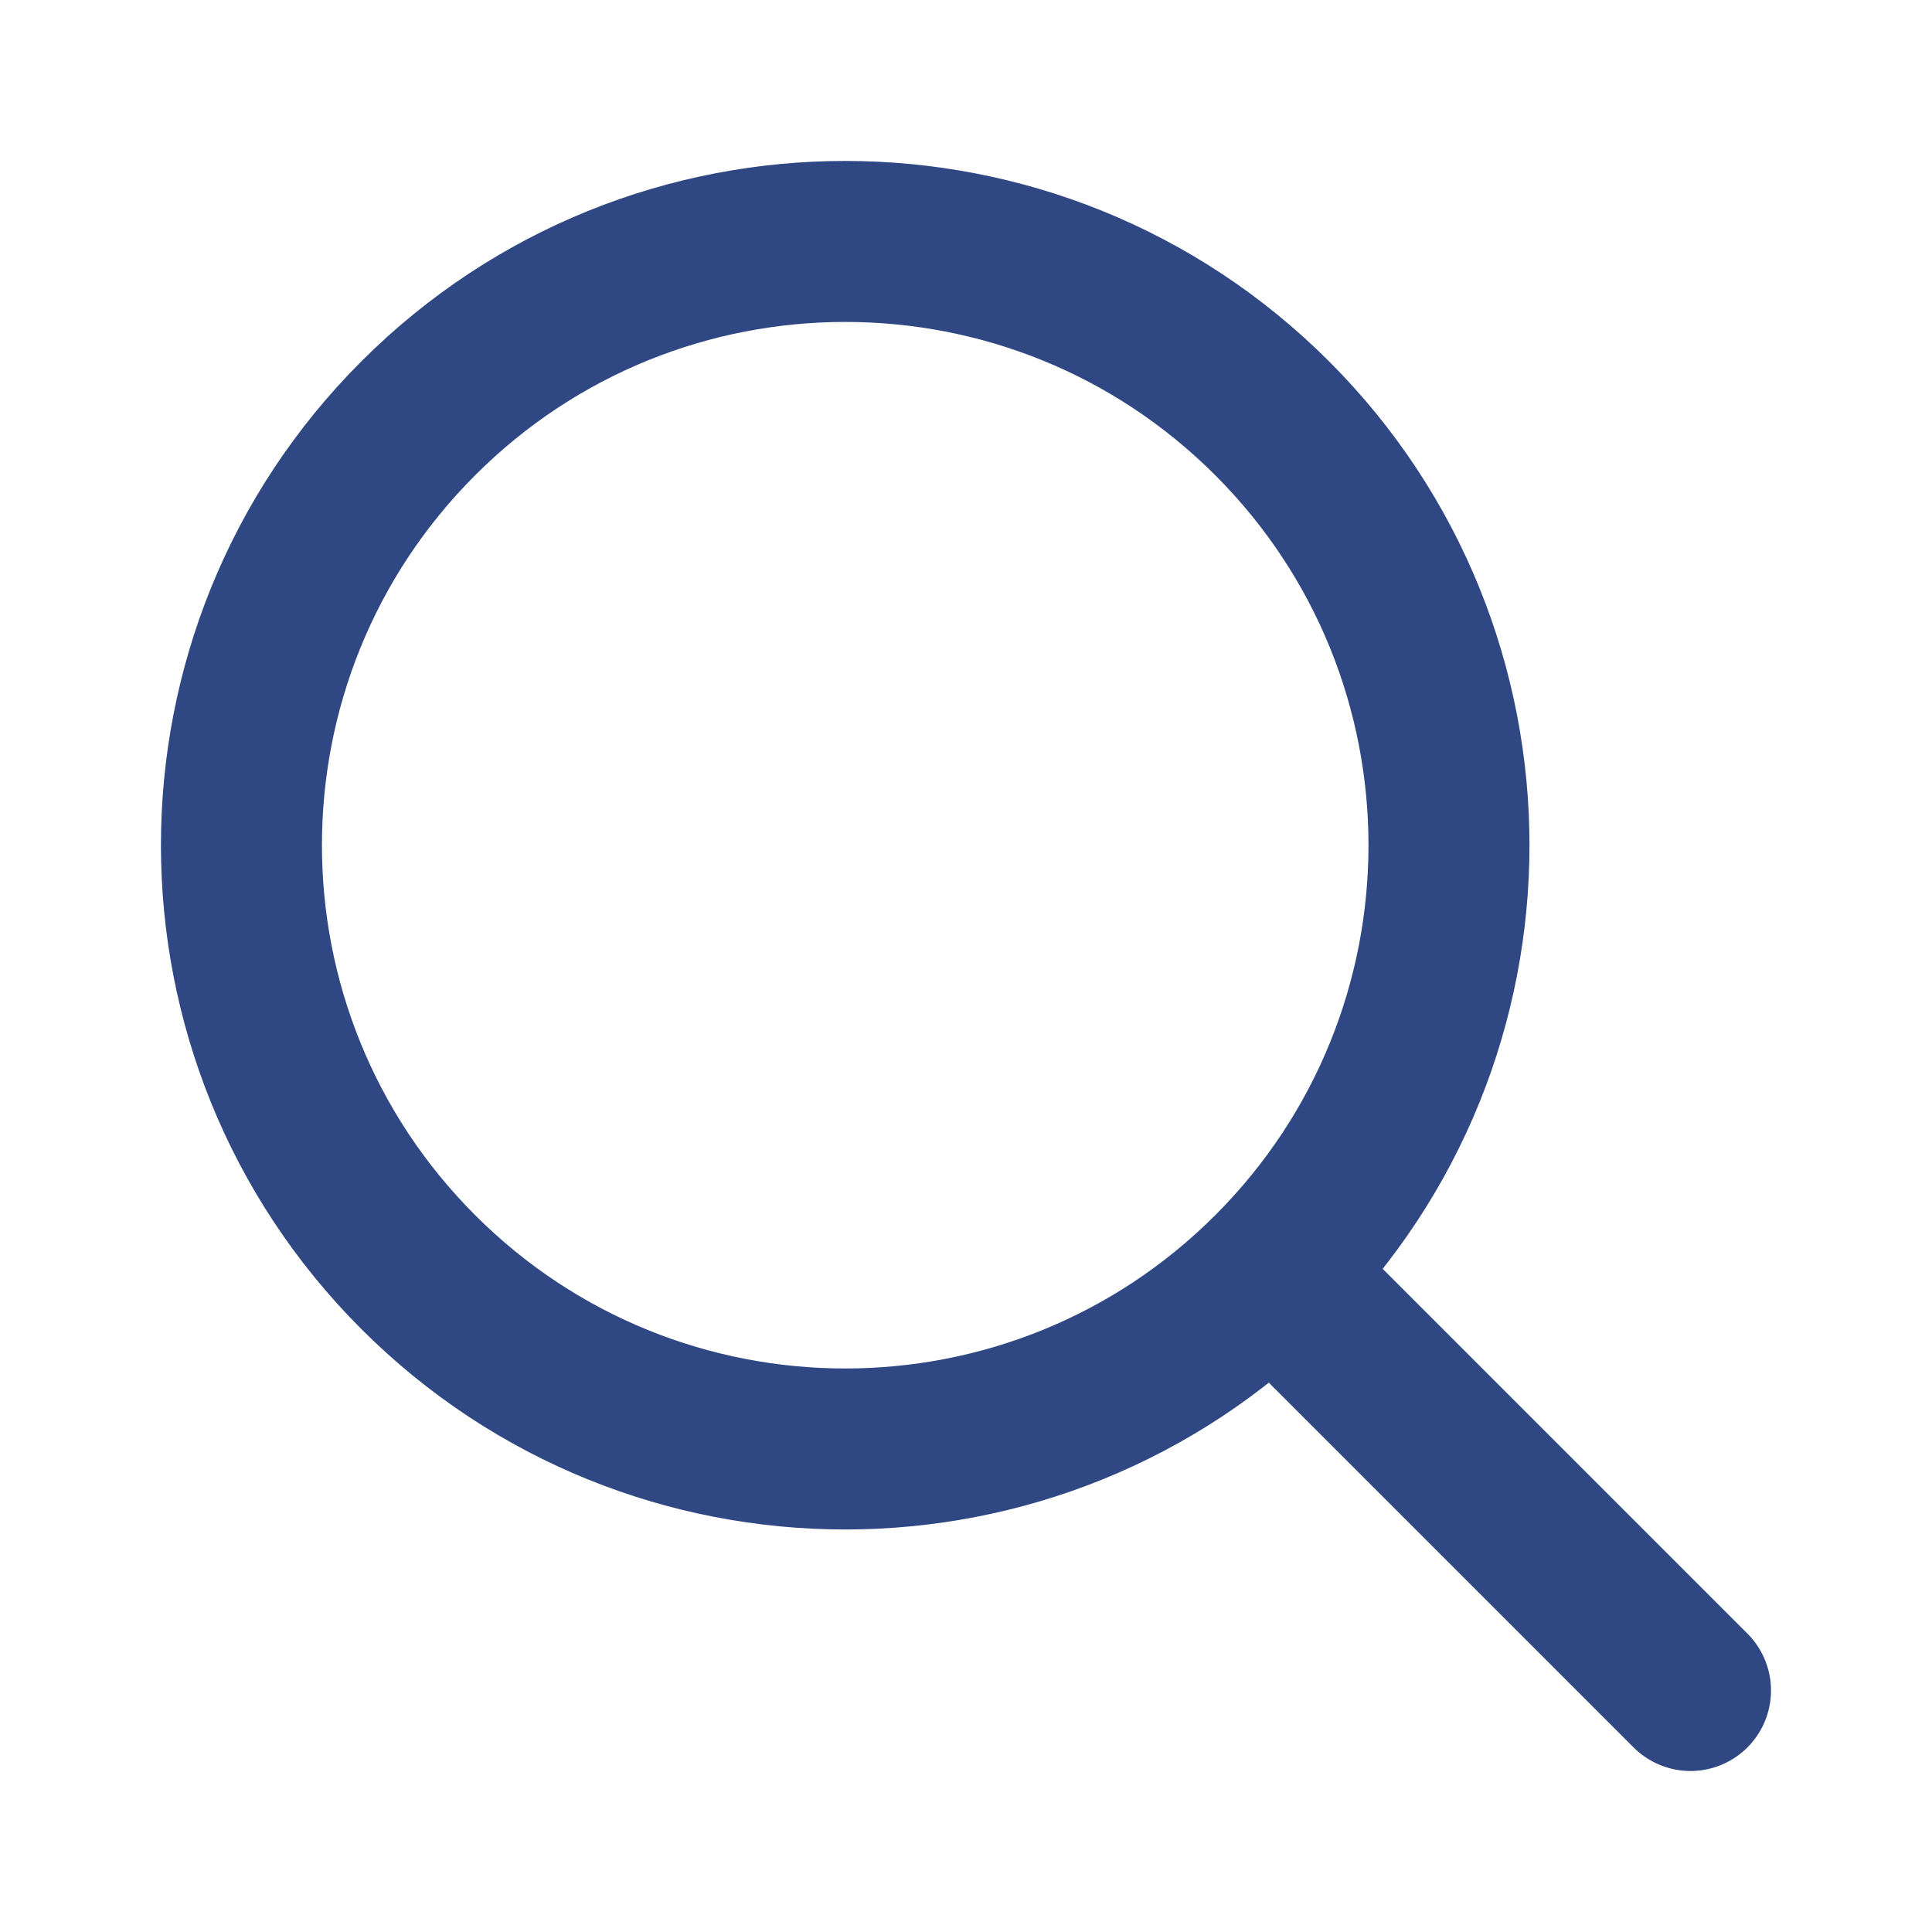
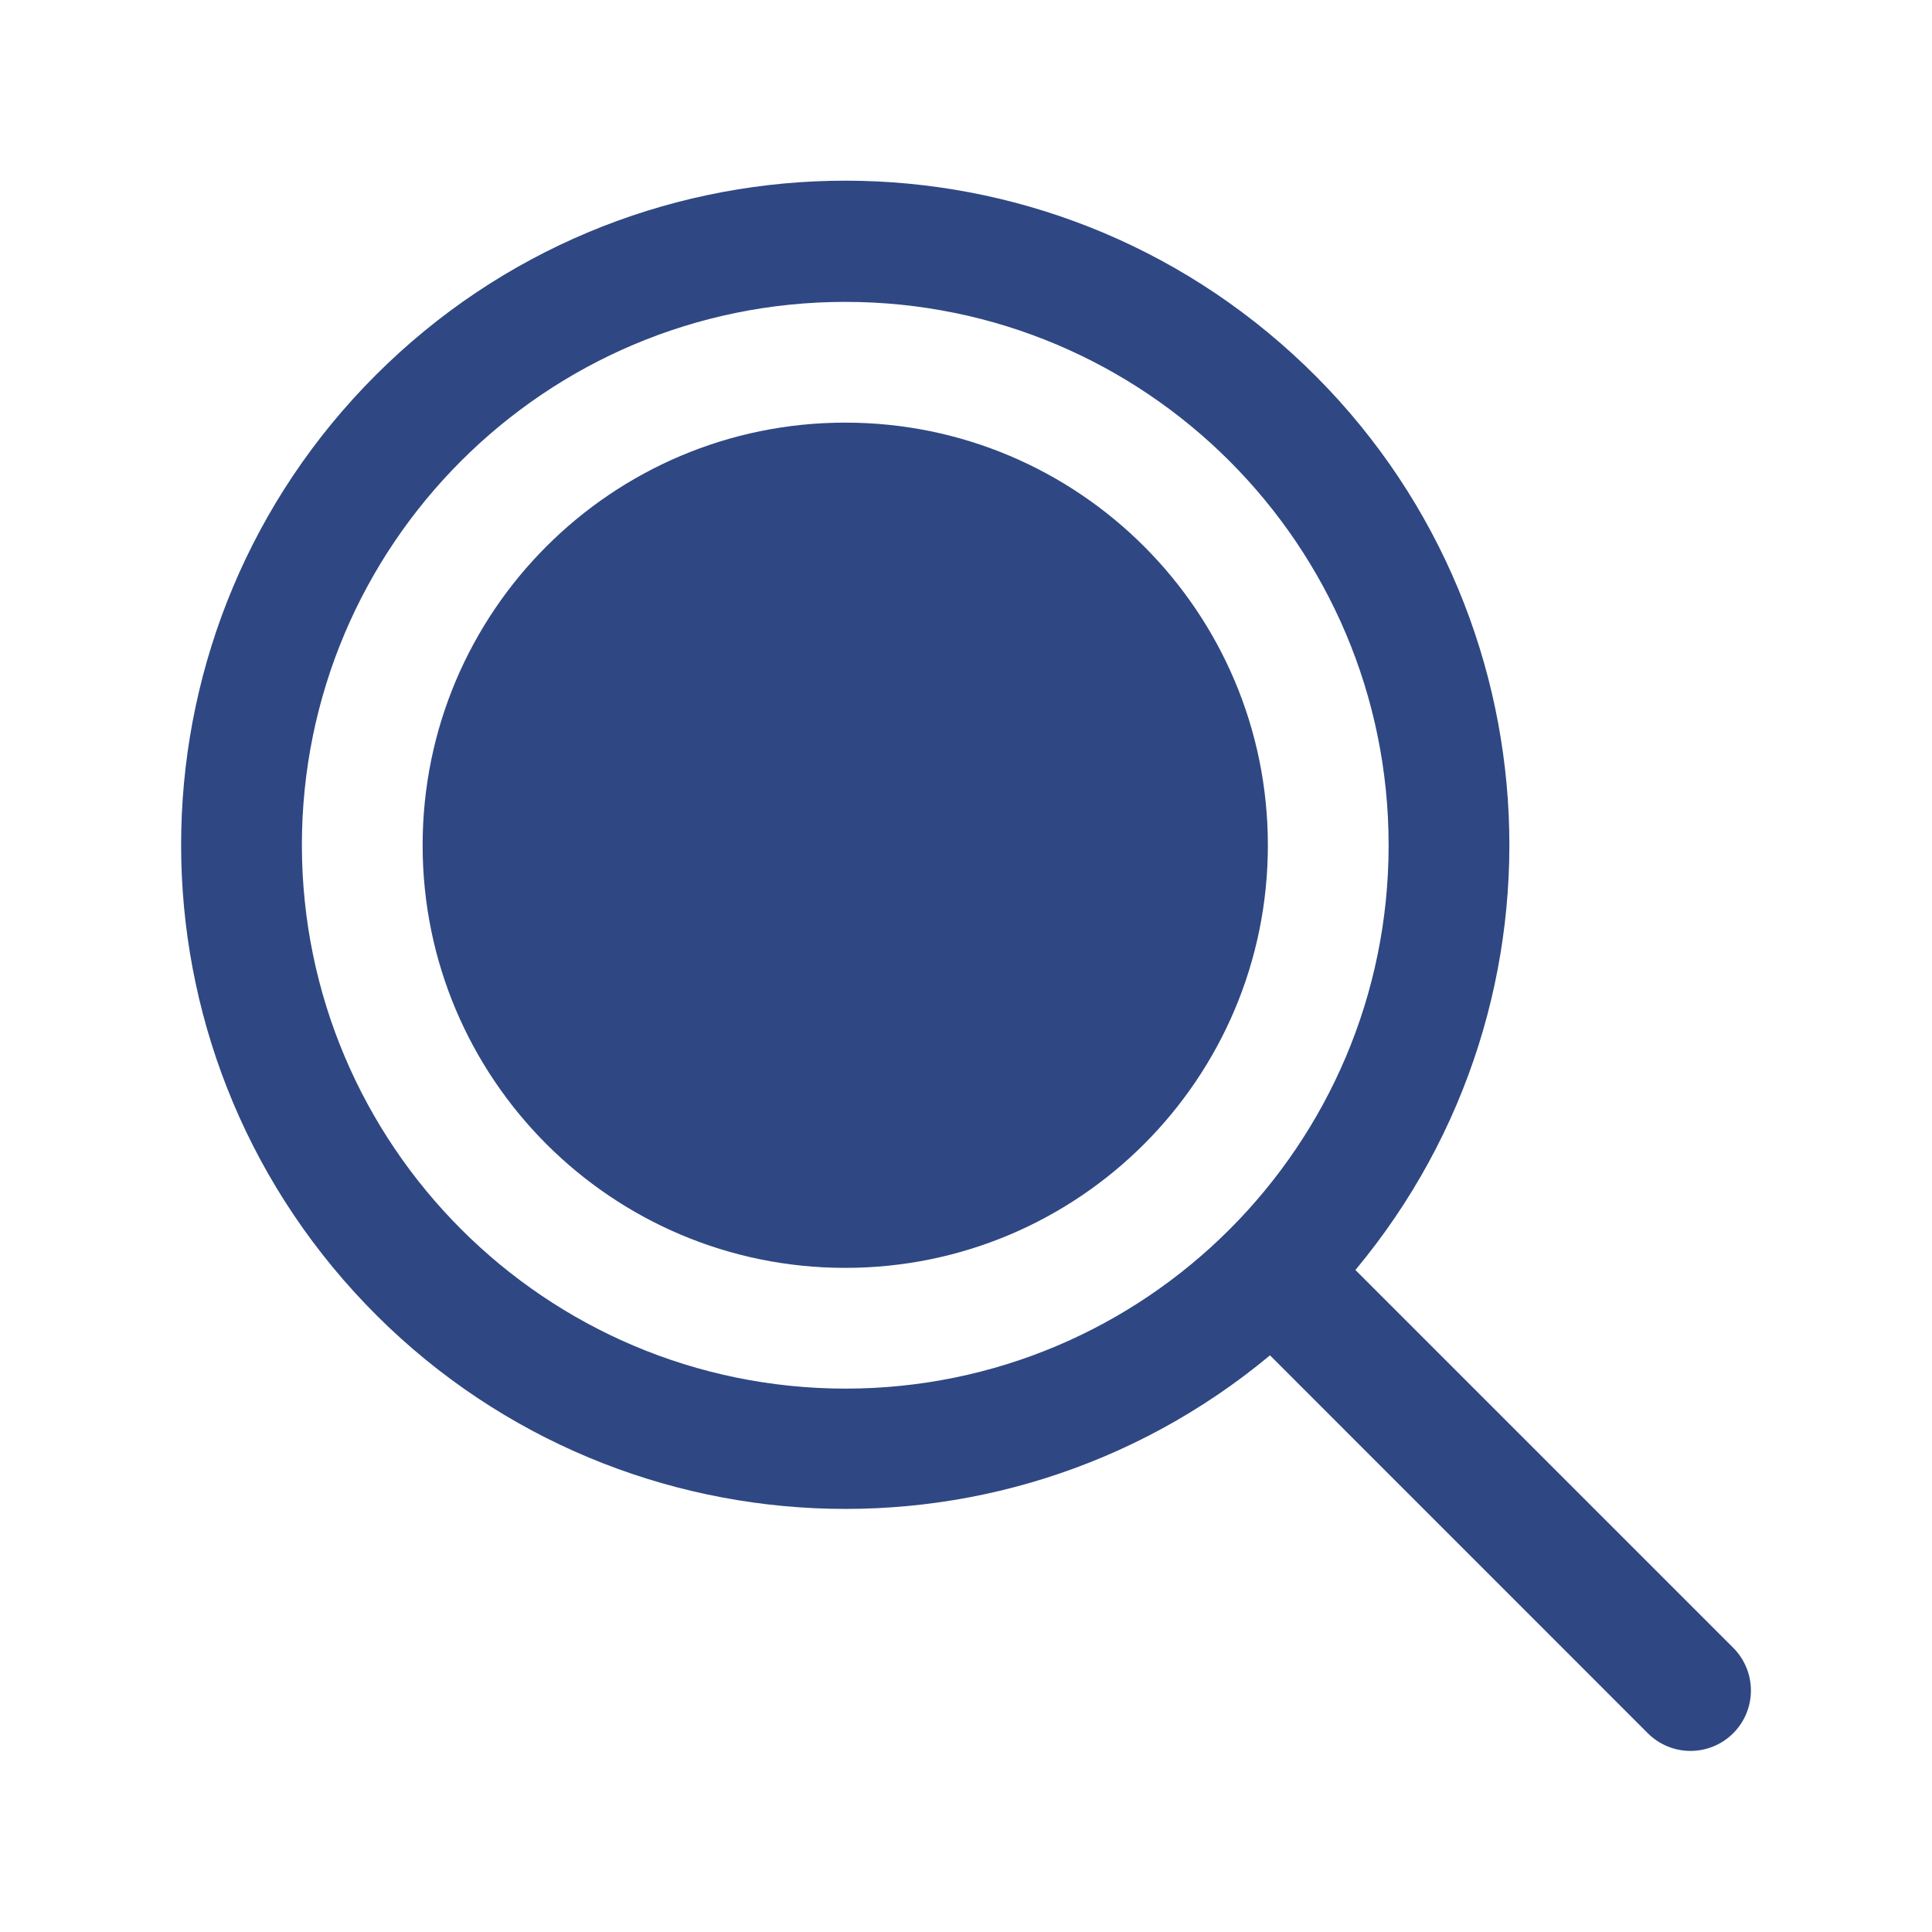
- <svg xmlns="http://www.w3.org/2000/svg" fill="none" viewBox="0 0 24 24" stroke-width="2" stroke="hsl(222 47% 35%)" class="size-6">
-   <path stroke-linecap="round" stroke-linejoin="round" d="m21 21-5.197-5.197m0 0A7.5 7.5 0 1 0 5.196 5.196a7.5 7.5 0 0 0 10.607 10.607Z" />
+ <svg xmlns="http://www.w3.org/2000/svg" width="32" height="32" fill="hsl(222 47% 35%)" viewBox="0 0 256 256">
+   <path d="M168,112a56,56,0,1,1-56-56A56,56,0,0,1,168,112Zm61.66,117.66a8,8,0,0,1-11.32,0l-50.06-50.07a88,88,0,1,1,11.32-11.31l50.06,50.06A8,8,0,0,1,229.66,229.66ZM112,184a72,72,0,1,0-72-72A72.08,72.08,0,0,0,112,184Z" />
</svg>
